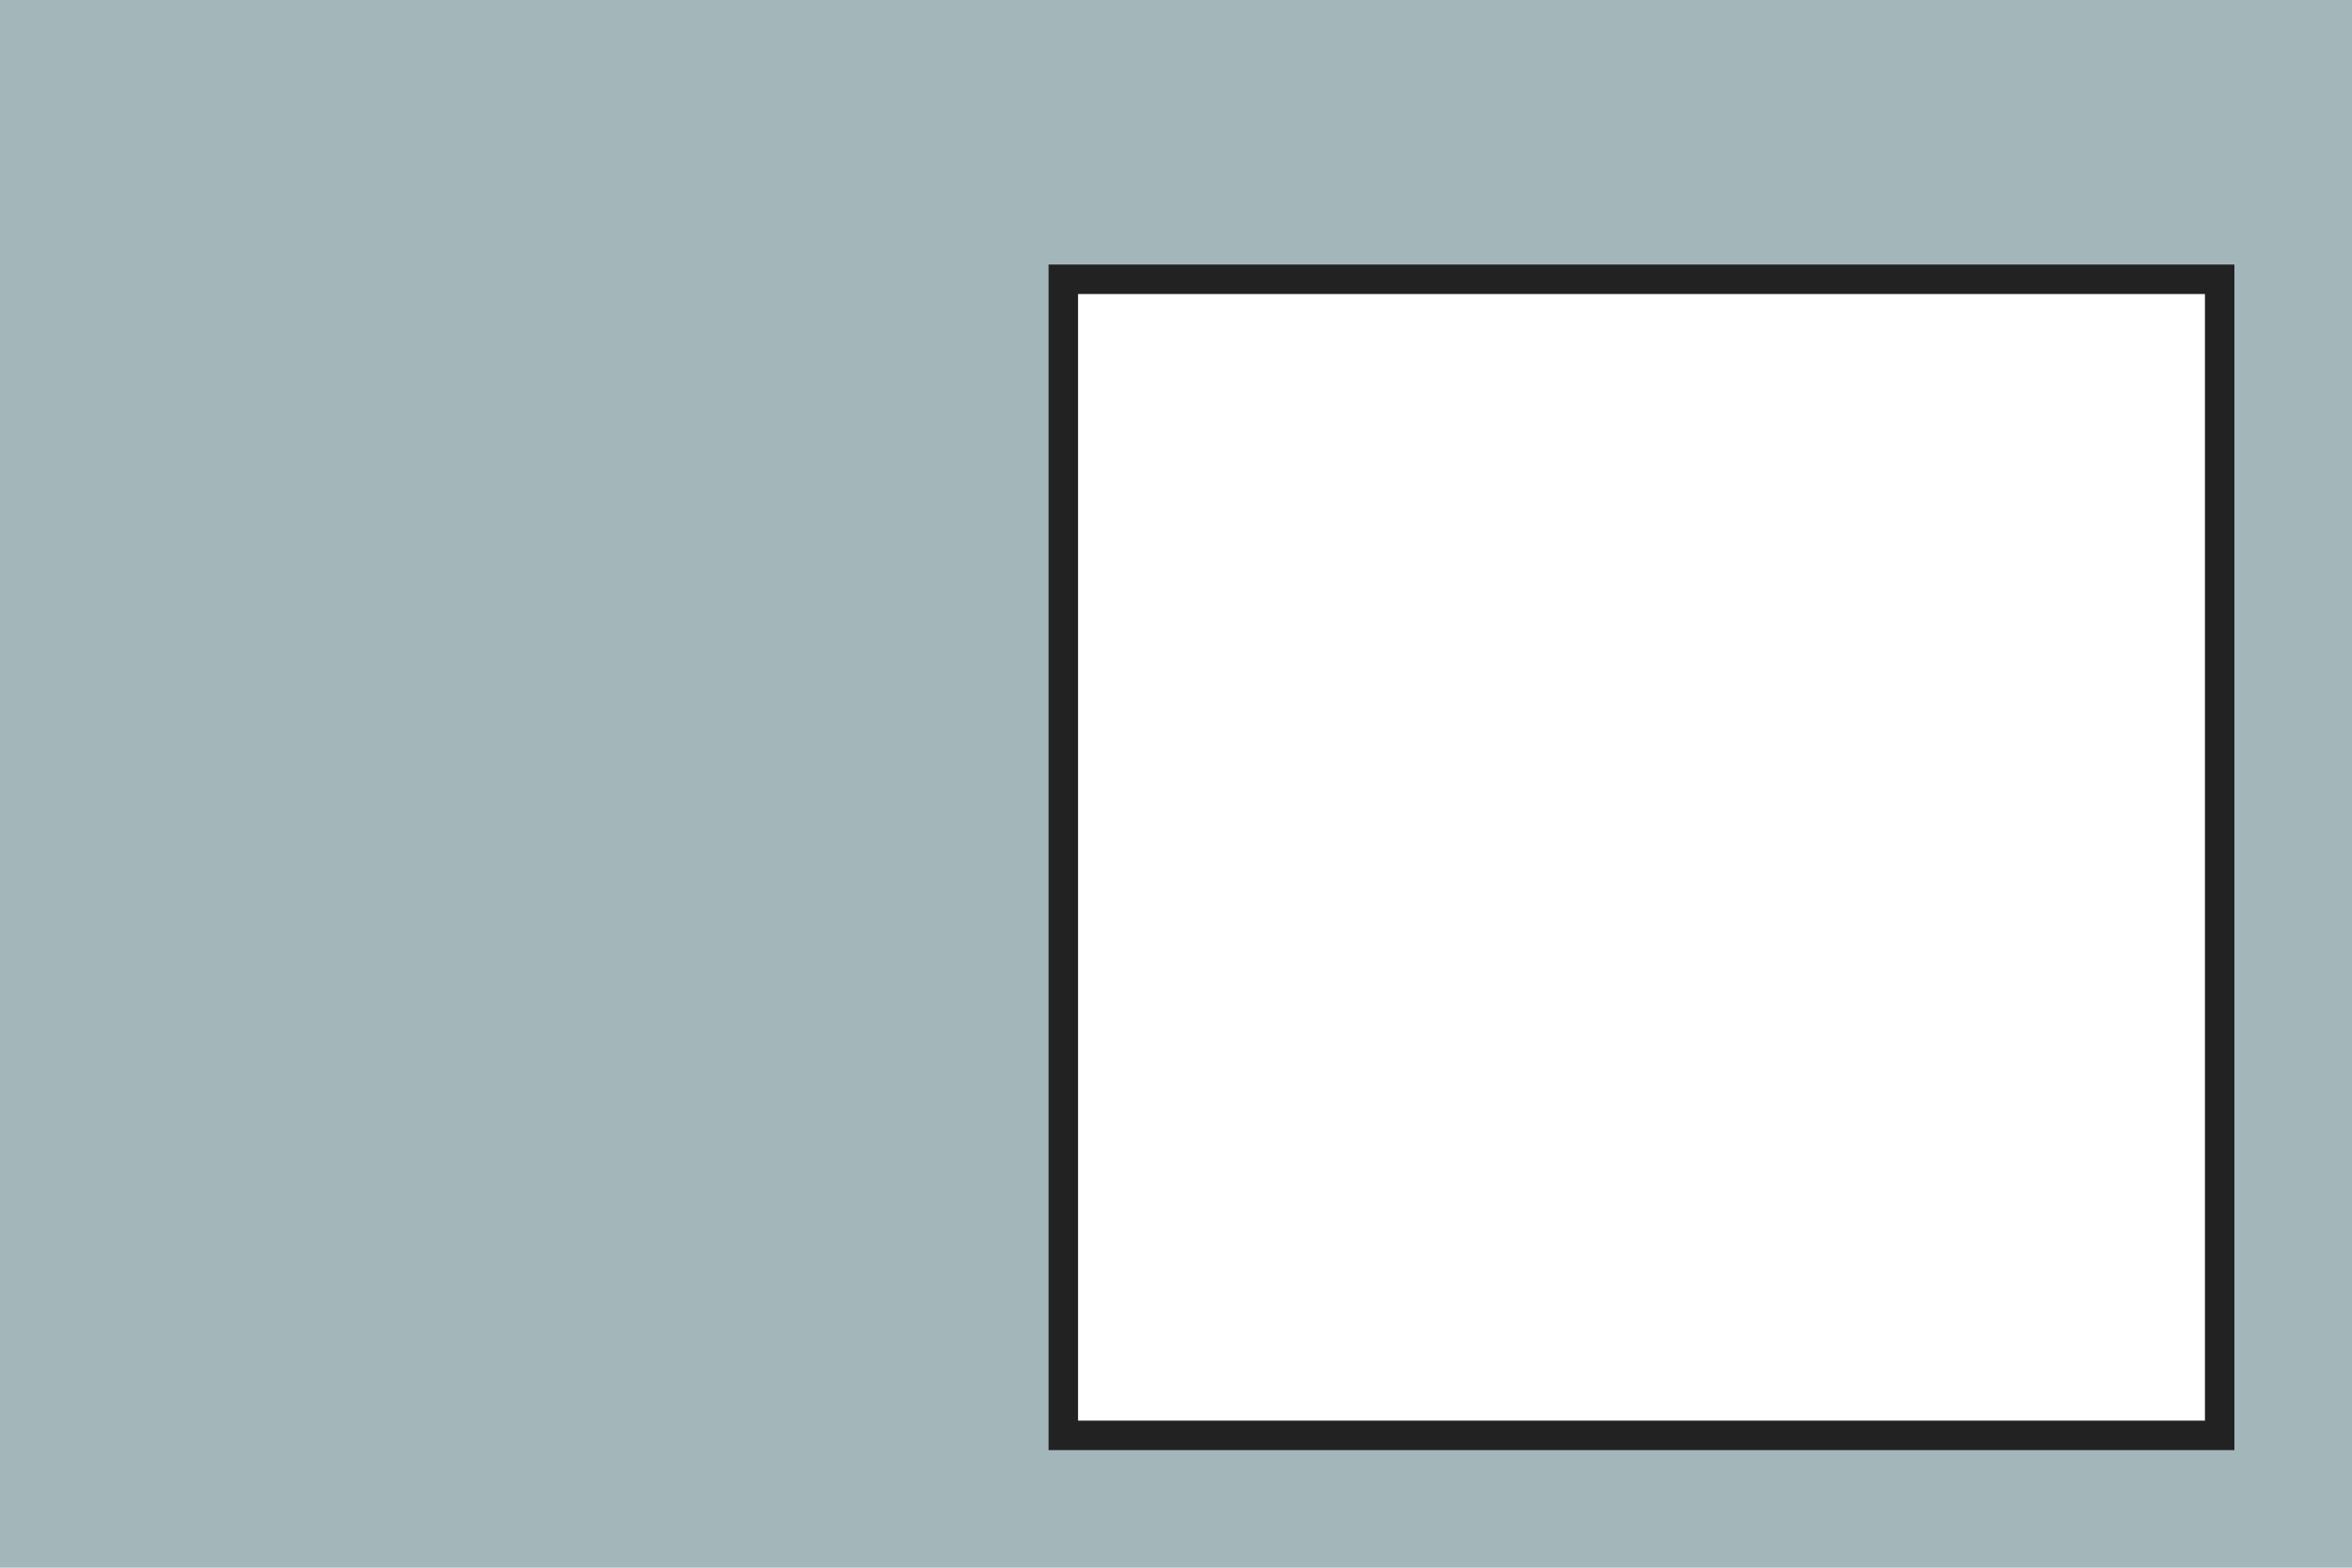
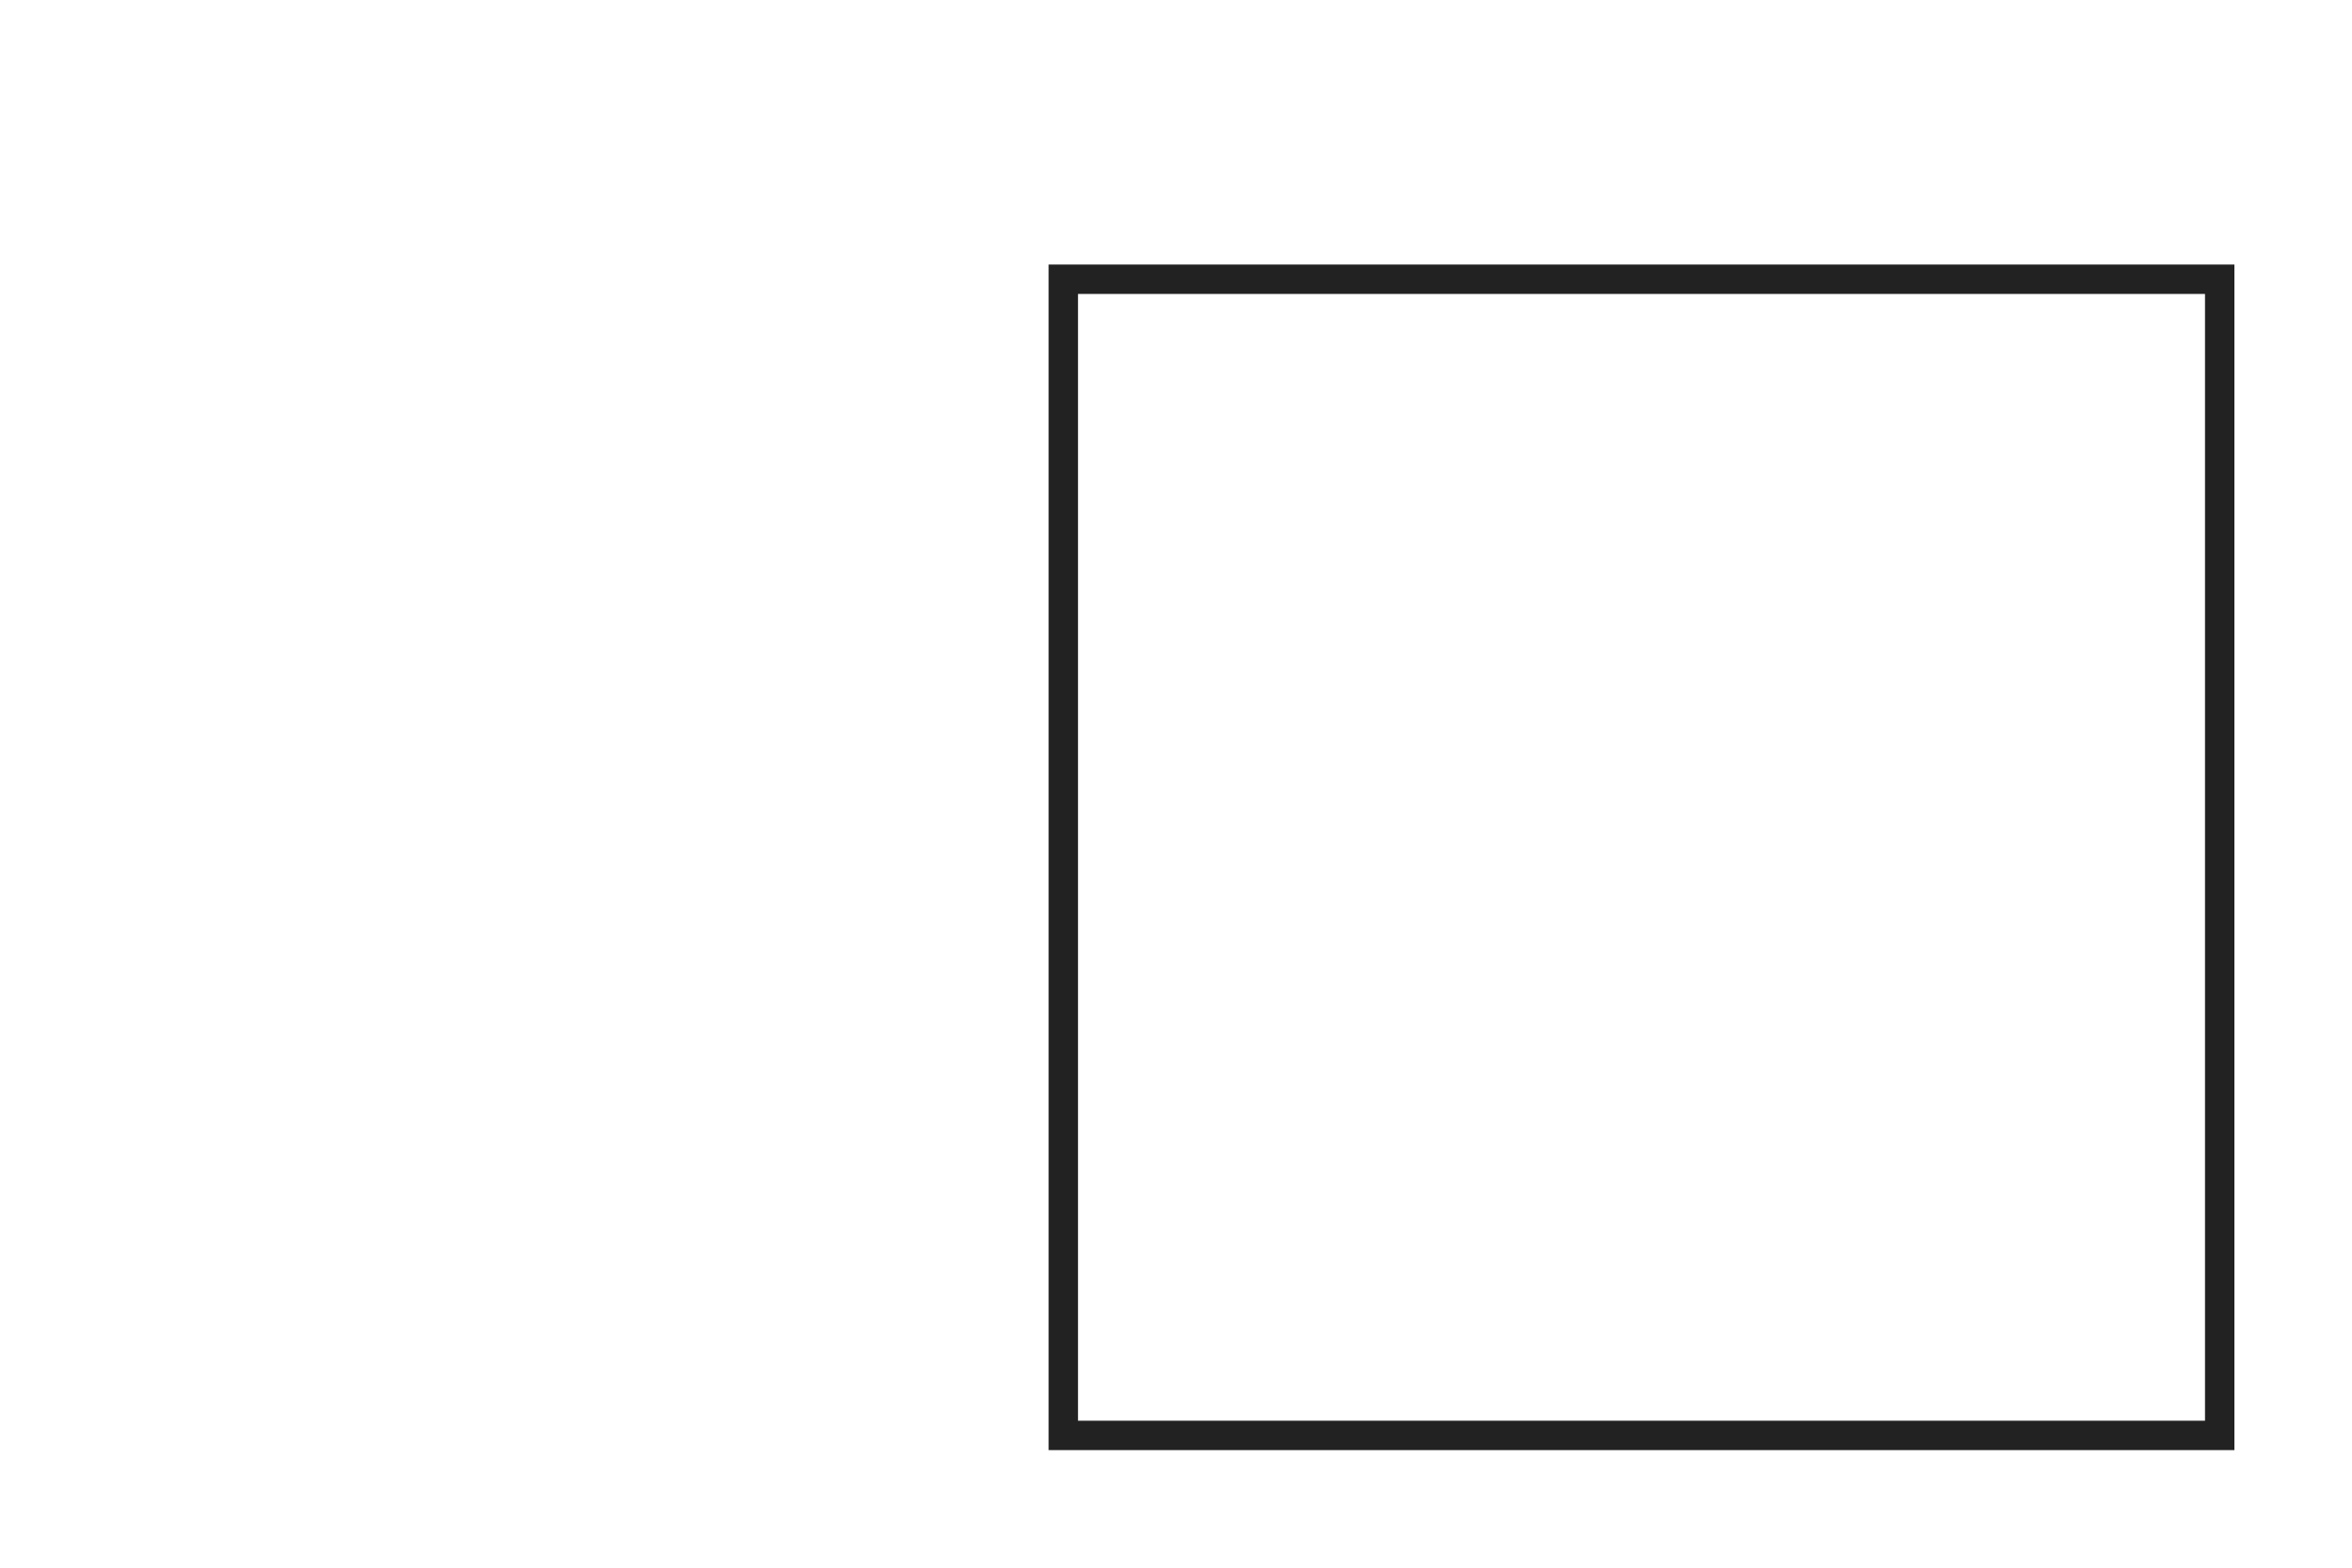
<svg xmlns="http://www.w3.org/2000/svg" width="480.001" height="320" viewBox="0 0 480.001 320">
  <g id="Group_12" data-name="Group 12" transform="translate(0 0)">
-     <path id="Union_7" data-name="Union 7" d="M-3410-90v-30h480v30Zm450-30V-350h-230v230h-220V-410h480v290Z" transform="translate(3410 410)" fill="#a3b7bb" />
    <path id="Union_8" data-name="Union 8" d="M-3174-168h-230v-6h230V-404h-230v-6h236v242Zm-236,0V-410h6v242Z" transform="translate(3624 464)" fill="#222" />
  </g>
</svg>
